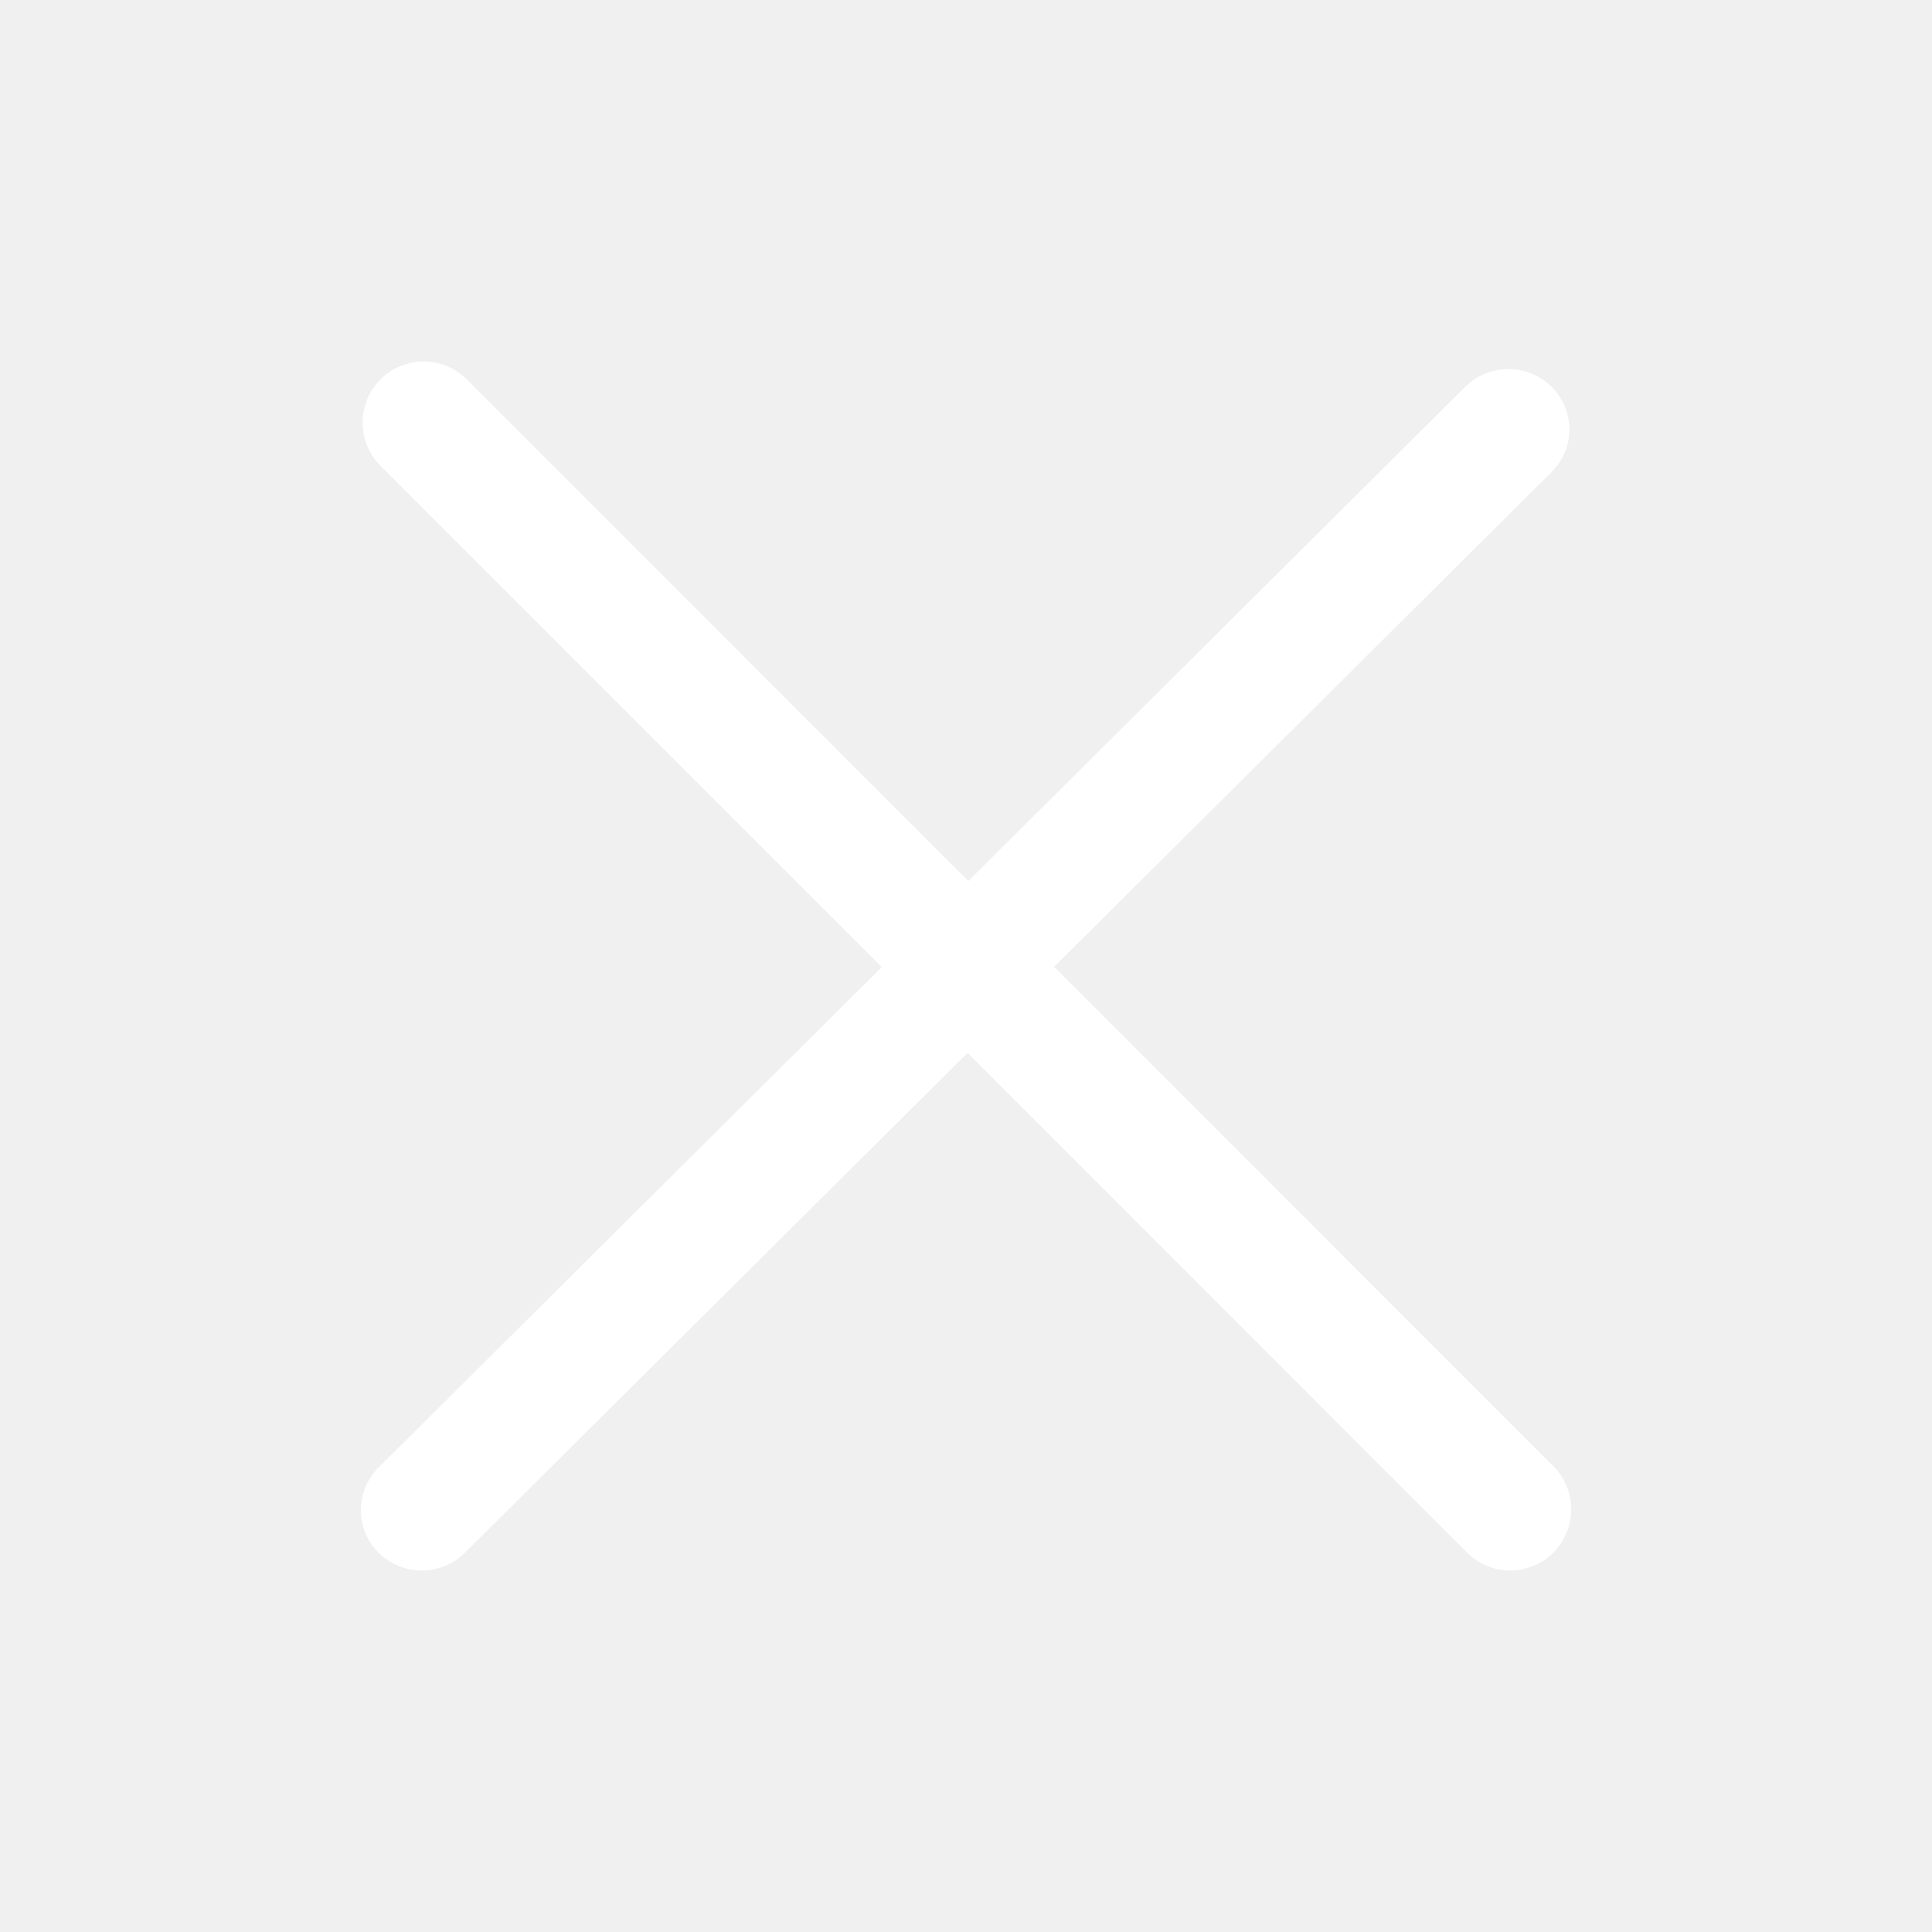
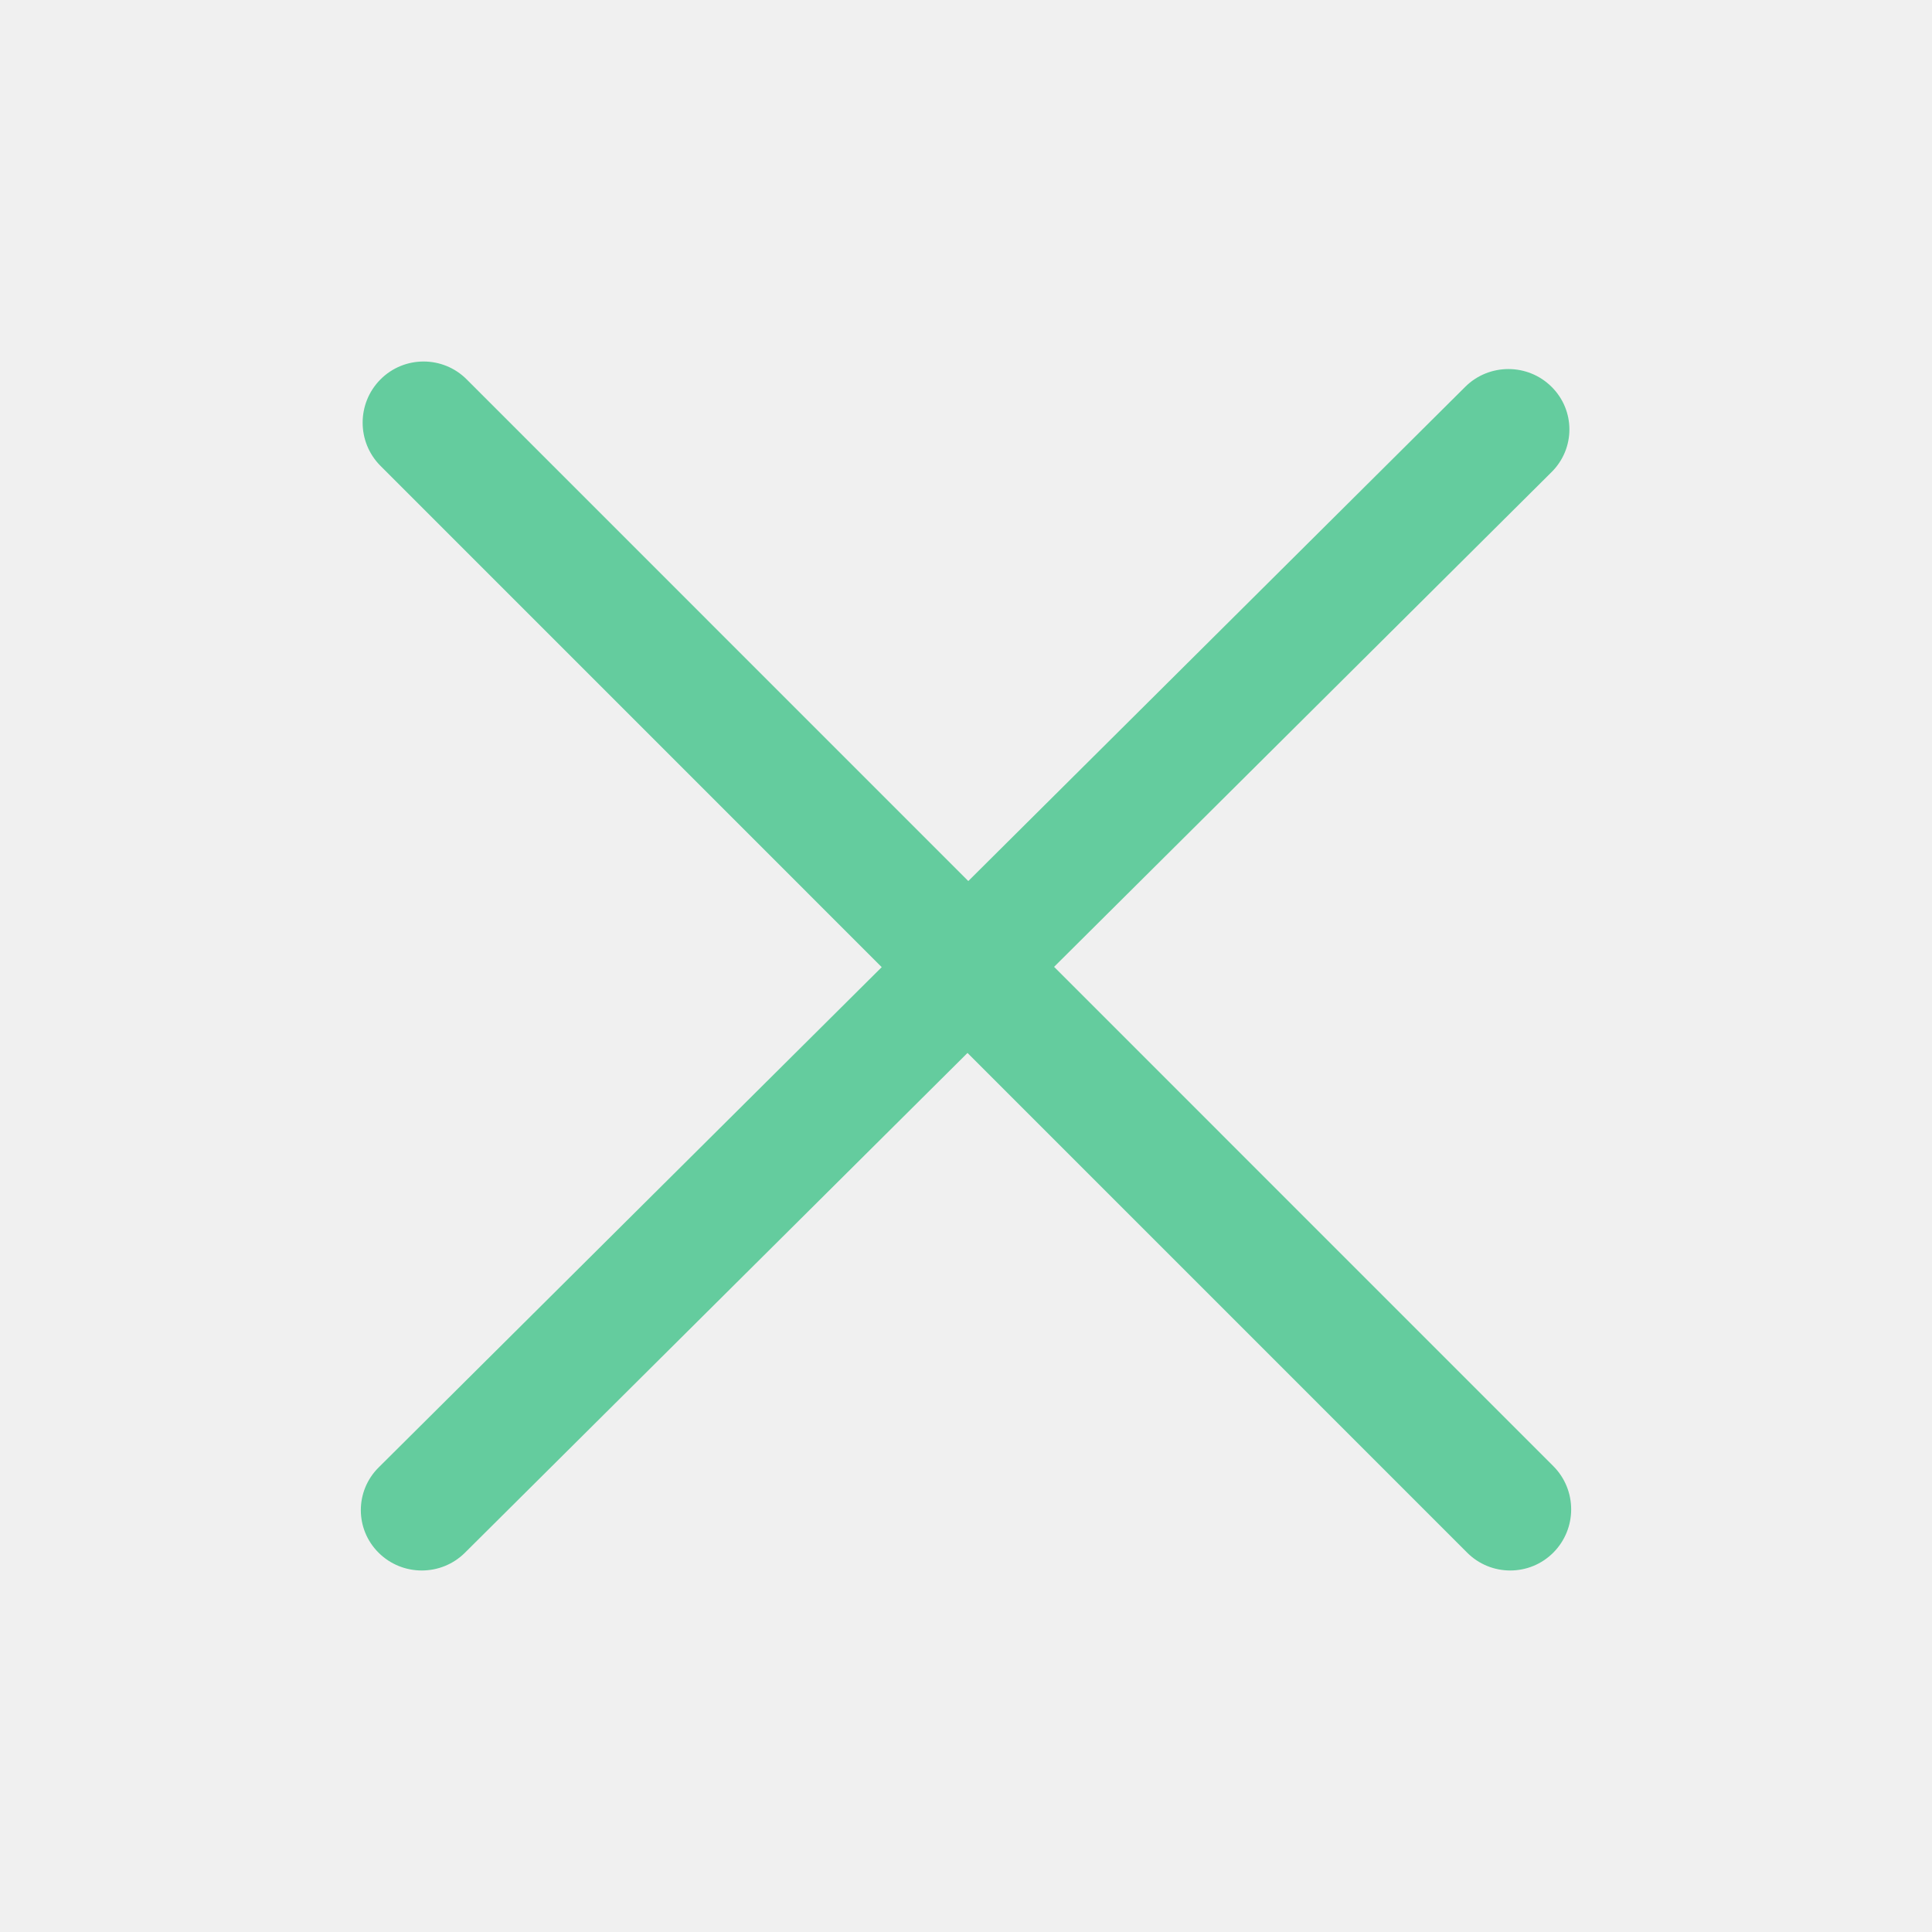
<svg xmlns="http://www.w3.org/2000/svg" enable-background="new 0 0 32 32" id="Слой_1" version="1.1" viewBox="0 0 32 32" xml:space="preserve">
-   <path d="M17.459,16.014l8.239-8.194c0.395-0.391,0.395-1.024,0-1.414c-0.394-0.391-1.034-0.391-1.428,0  l-8.232,8.187L7.73,6.284c-0.394-0.395-1.034-0.395-1.428,0c-0.394,0.396-0.394,1.037,0,1.432l8.302,8.303l-8.332,8.286  c-0.394,0.391-0.394,1.024,0,1.414c0.394,0.391,1.034,0.391,1.428,0l8.325-8.279l8.275,8.276c0.394,0.395,1.034,0.395,1.428,0  c0.394-0.396,0.394-1.037,0-1.432L17.459,16.014z" fill="#ffffff" id="Close" />
+   <path d="M17.459,16.014l8.239-8.194c0.395-0.391,0.395-1.024,0-1.414c-0.394-0.391-1.034-0.391-1.428,0  l-8.232,8.187L7.73,6.284c-0.394-0.395-1.034-0.395-1.428,0c-0.394,0.396-0.394,1.037,0,1.432l8.302,8.303l-8.332,8.286  c-0.394,0.391-0.394,1.024,0,1.414c0.394,0.391,1.034,0.391,1.428,0l8.325-8.279l8.275,8.276c0.394,0.395,1.034,0.395,1.428,0  c0.394-0.396,0.394-1.037,0-1.432L17.459,16.014z" fill="#64cc9e" id="Close" />
  <g />
  <g />
  <g />
  <g />
  <g />
  <g />
</svg>
